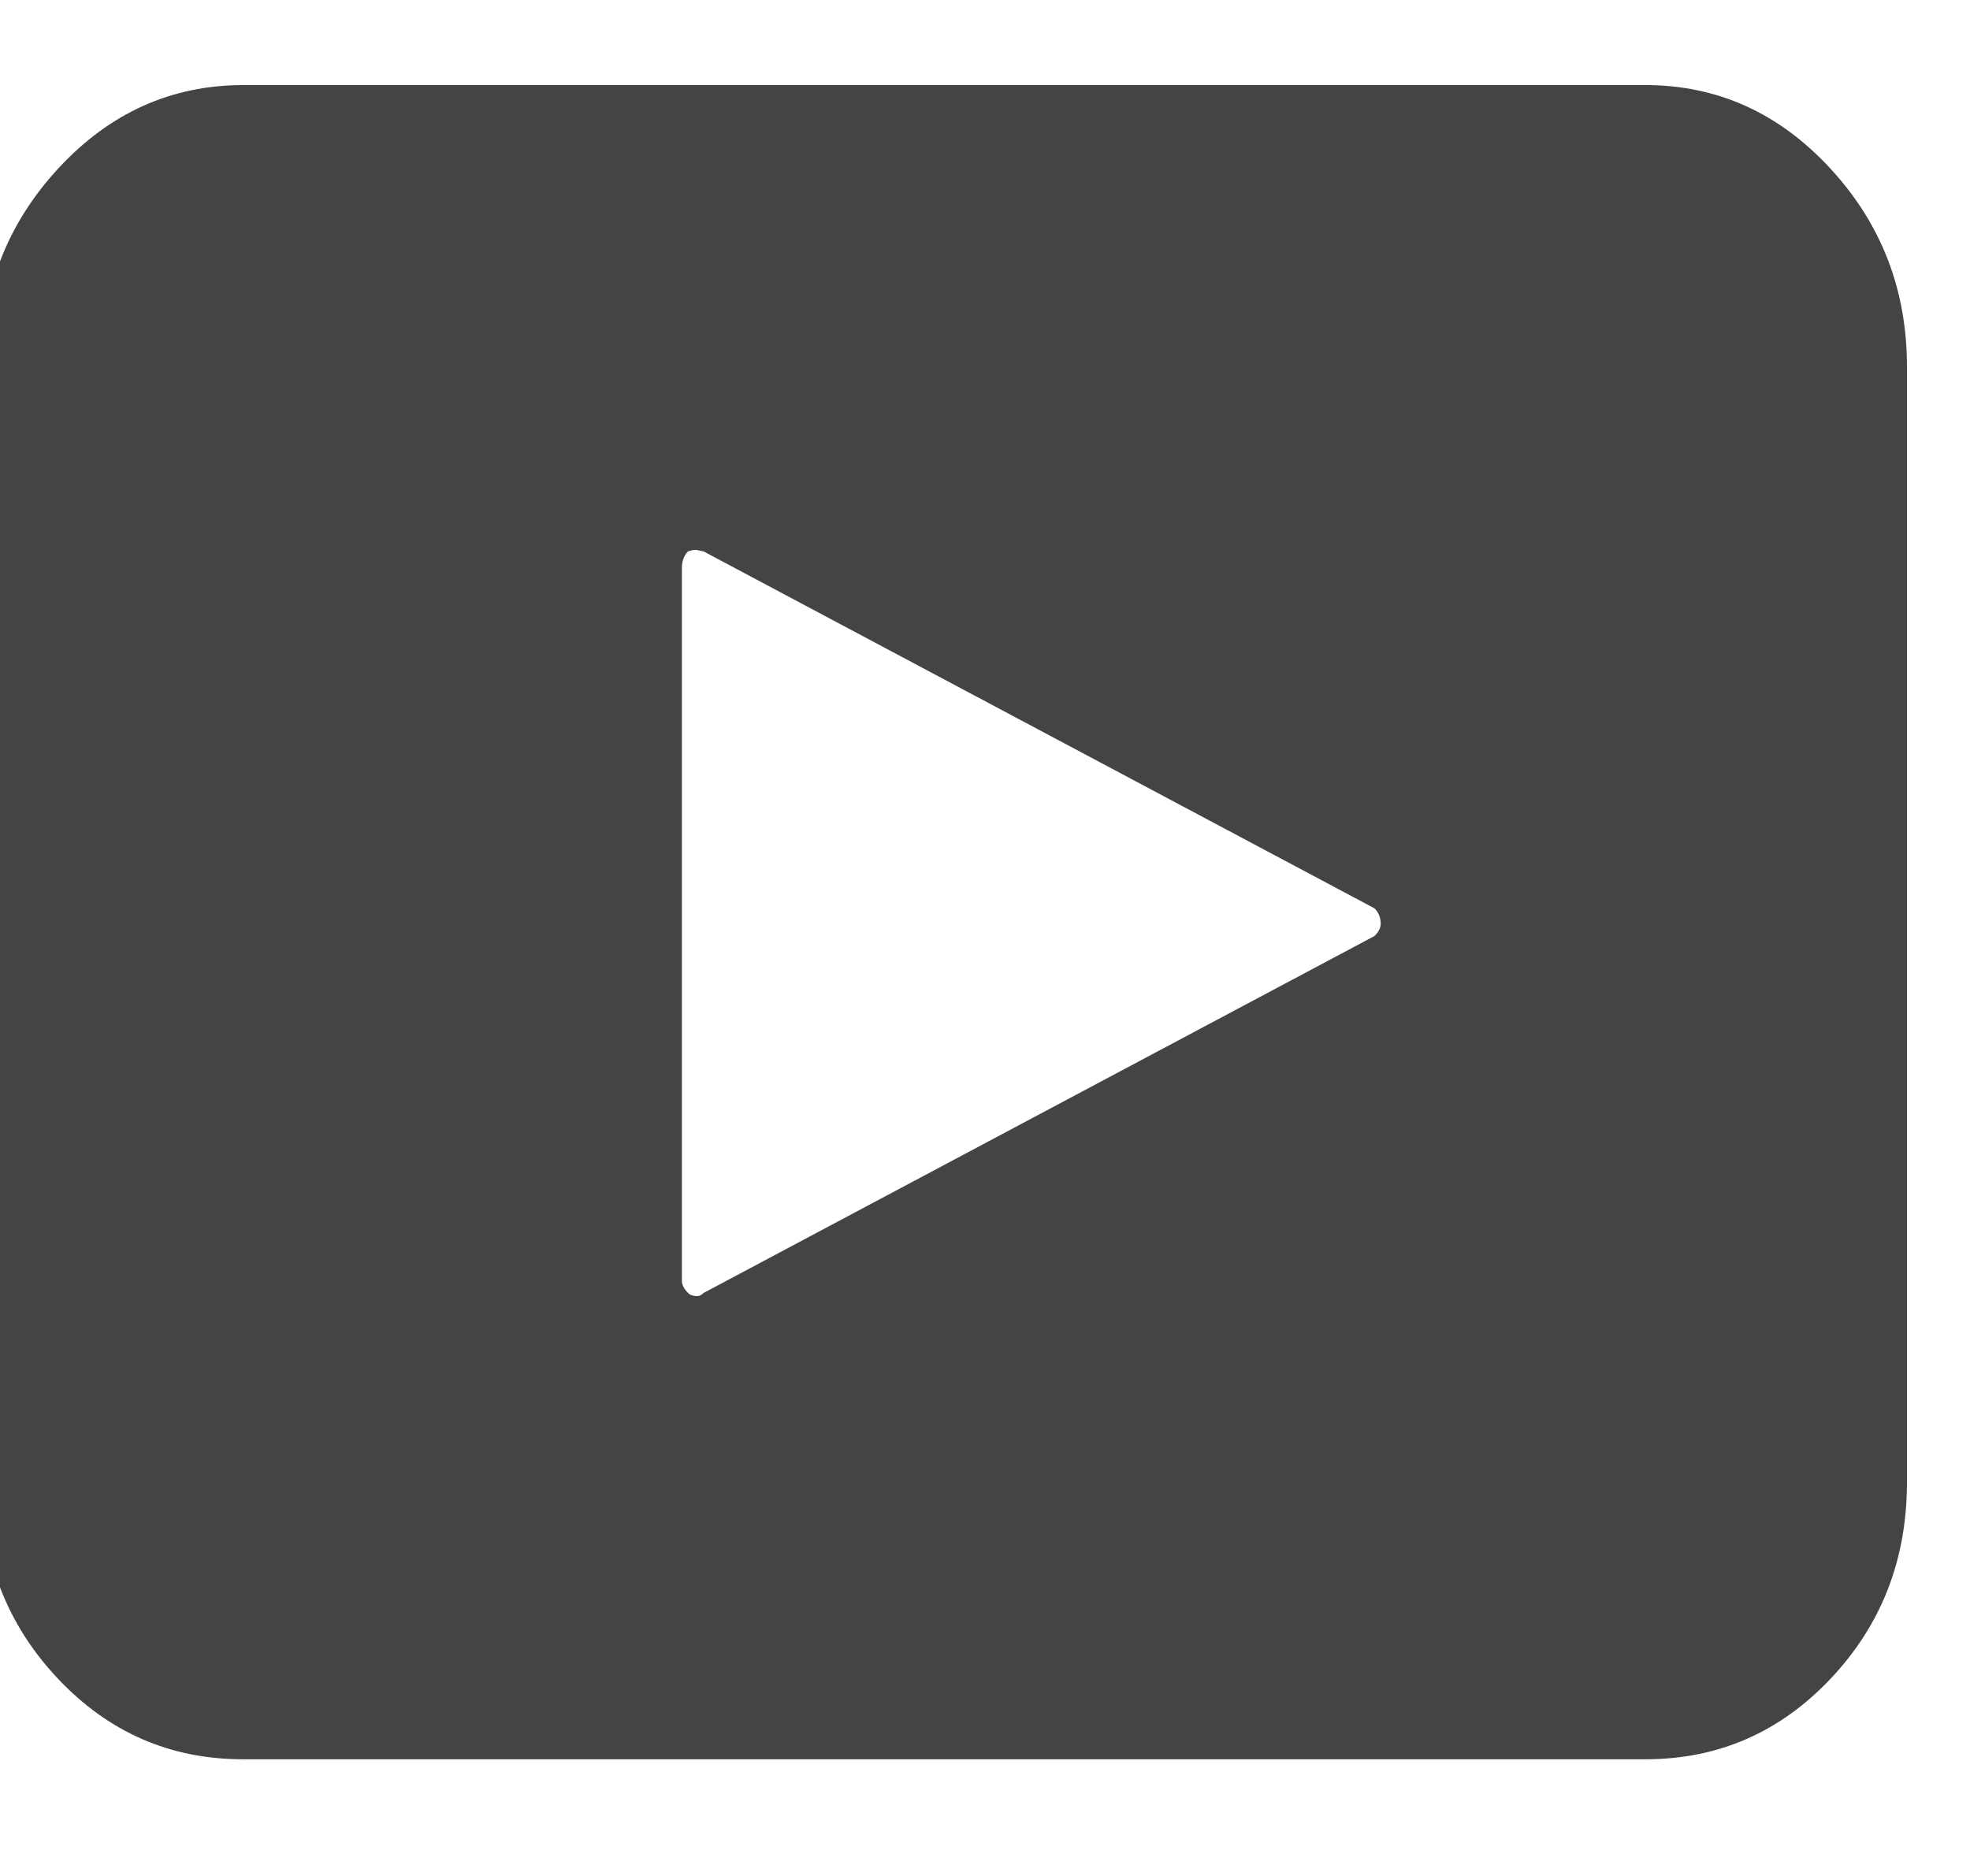
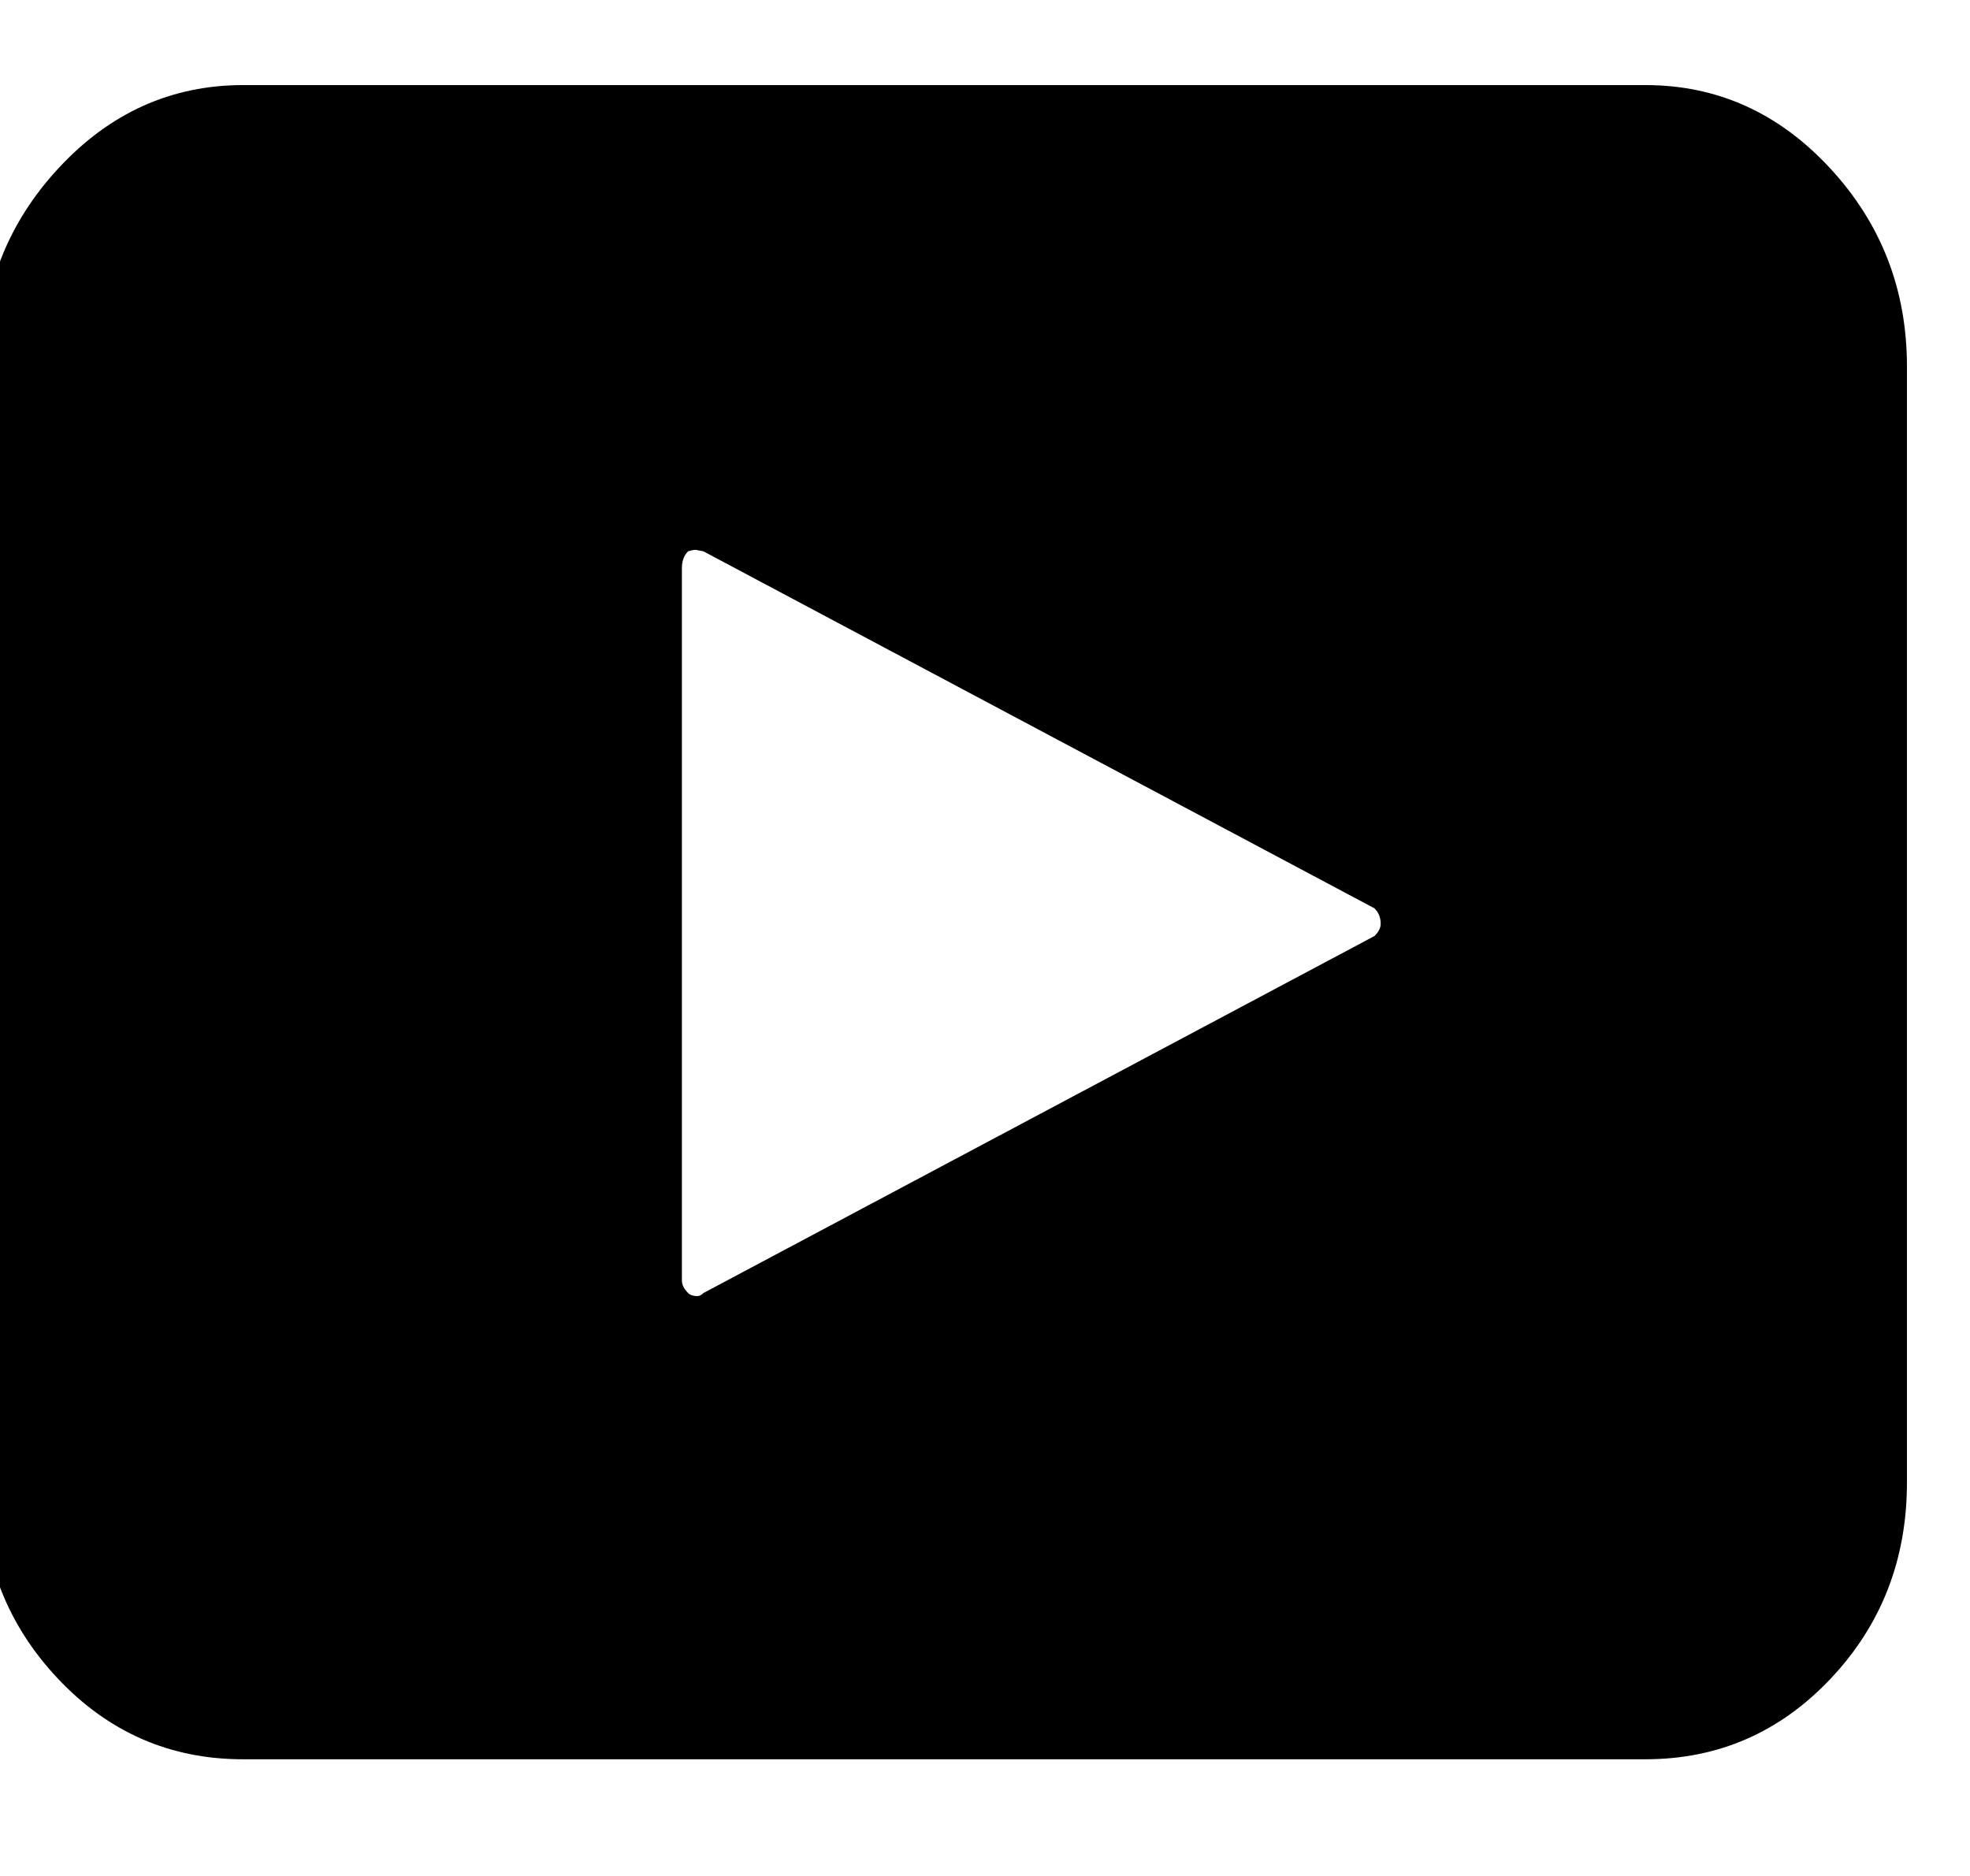
<svg xmlns="http://www.w3.org/2000/svg" width="21" height="20" class="icon">
-   <path fill="#444" d="M-.196 15.803q0 1.23.812 2.092t1.977.861h14.946q1.165 0 1.977-.861t.812-2.092V3.909q0-1.23-.82-2.116T17.539.907H2.593q-1.148 0-1.969.886t-.82 2.116v11.894zm7.465-2.149V6.058q0-.115.066-.18.049-.016.082-.016l.082.016 7.153 3.806q.066.066.066.164 0 .066-.066.131l-7.153 3.806q-.033.033-.066.033-.066 0-.098-.033-.066-.066-.066-.131z" />
+   <path fill="currentColor" d="M-.196 15.803q0 1.23.812 2.092t1.977.861h14.946q1.165 0 1.977-.861t.812-2.092V3.909q0-1.23-.82-2.116T17.539.907H2.593q-1.148 0-1.969.886t-.82 2.116v11.894zm7.465-2.149V6.058q0-.115.066-.18.049-.016.082-.016l.082.016 7.153 3.806q.066.066.066.164 0 .066-.066.131l-7.153 3.806q-.033.033-.066.033-.066 0-.098-.033-.066-.066-.066-.131z" />
</svg>
